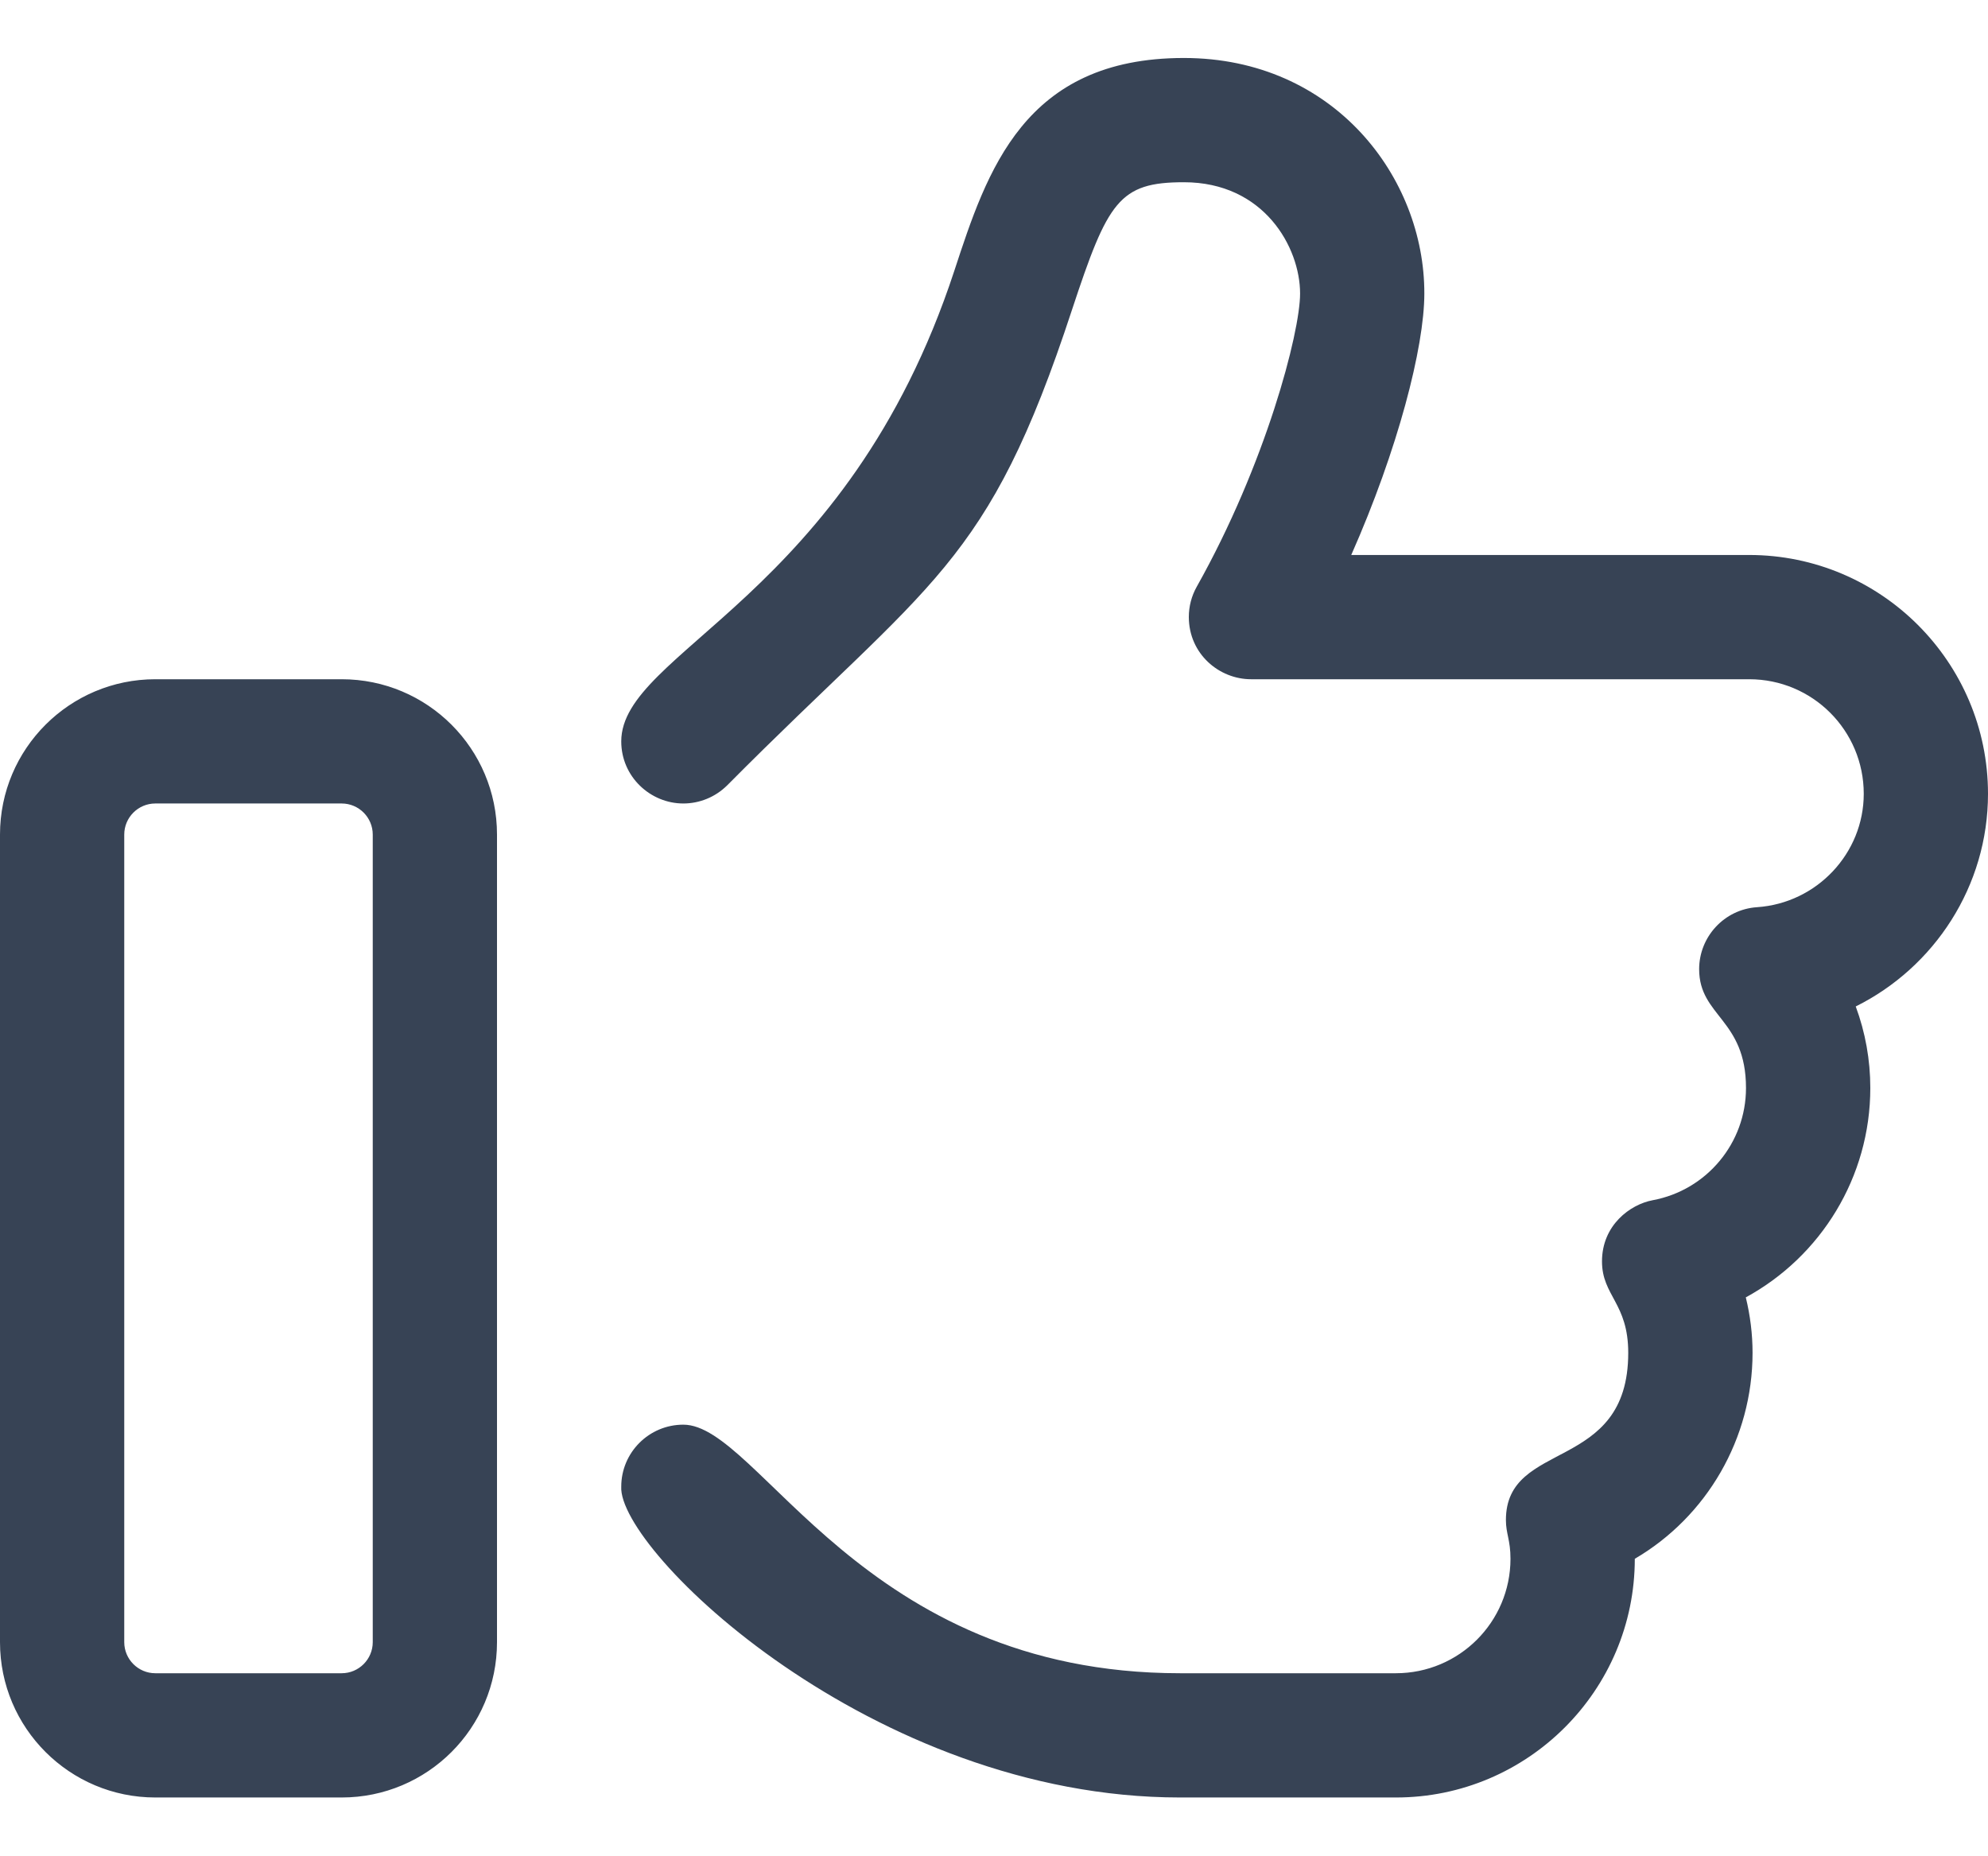
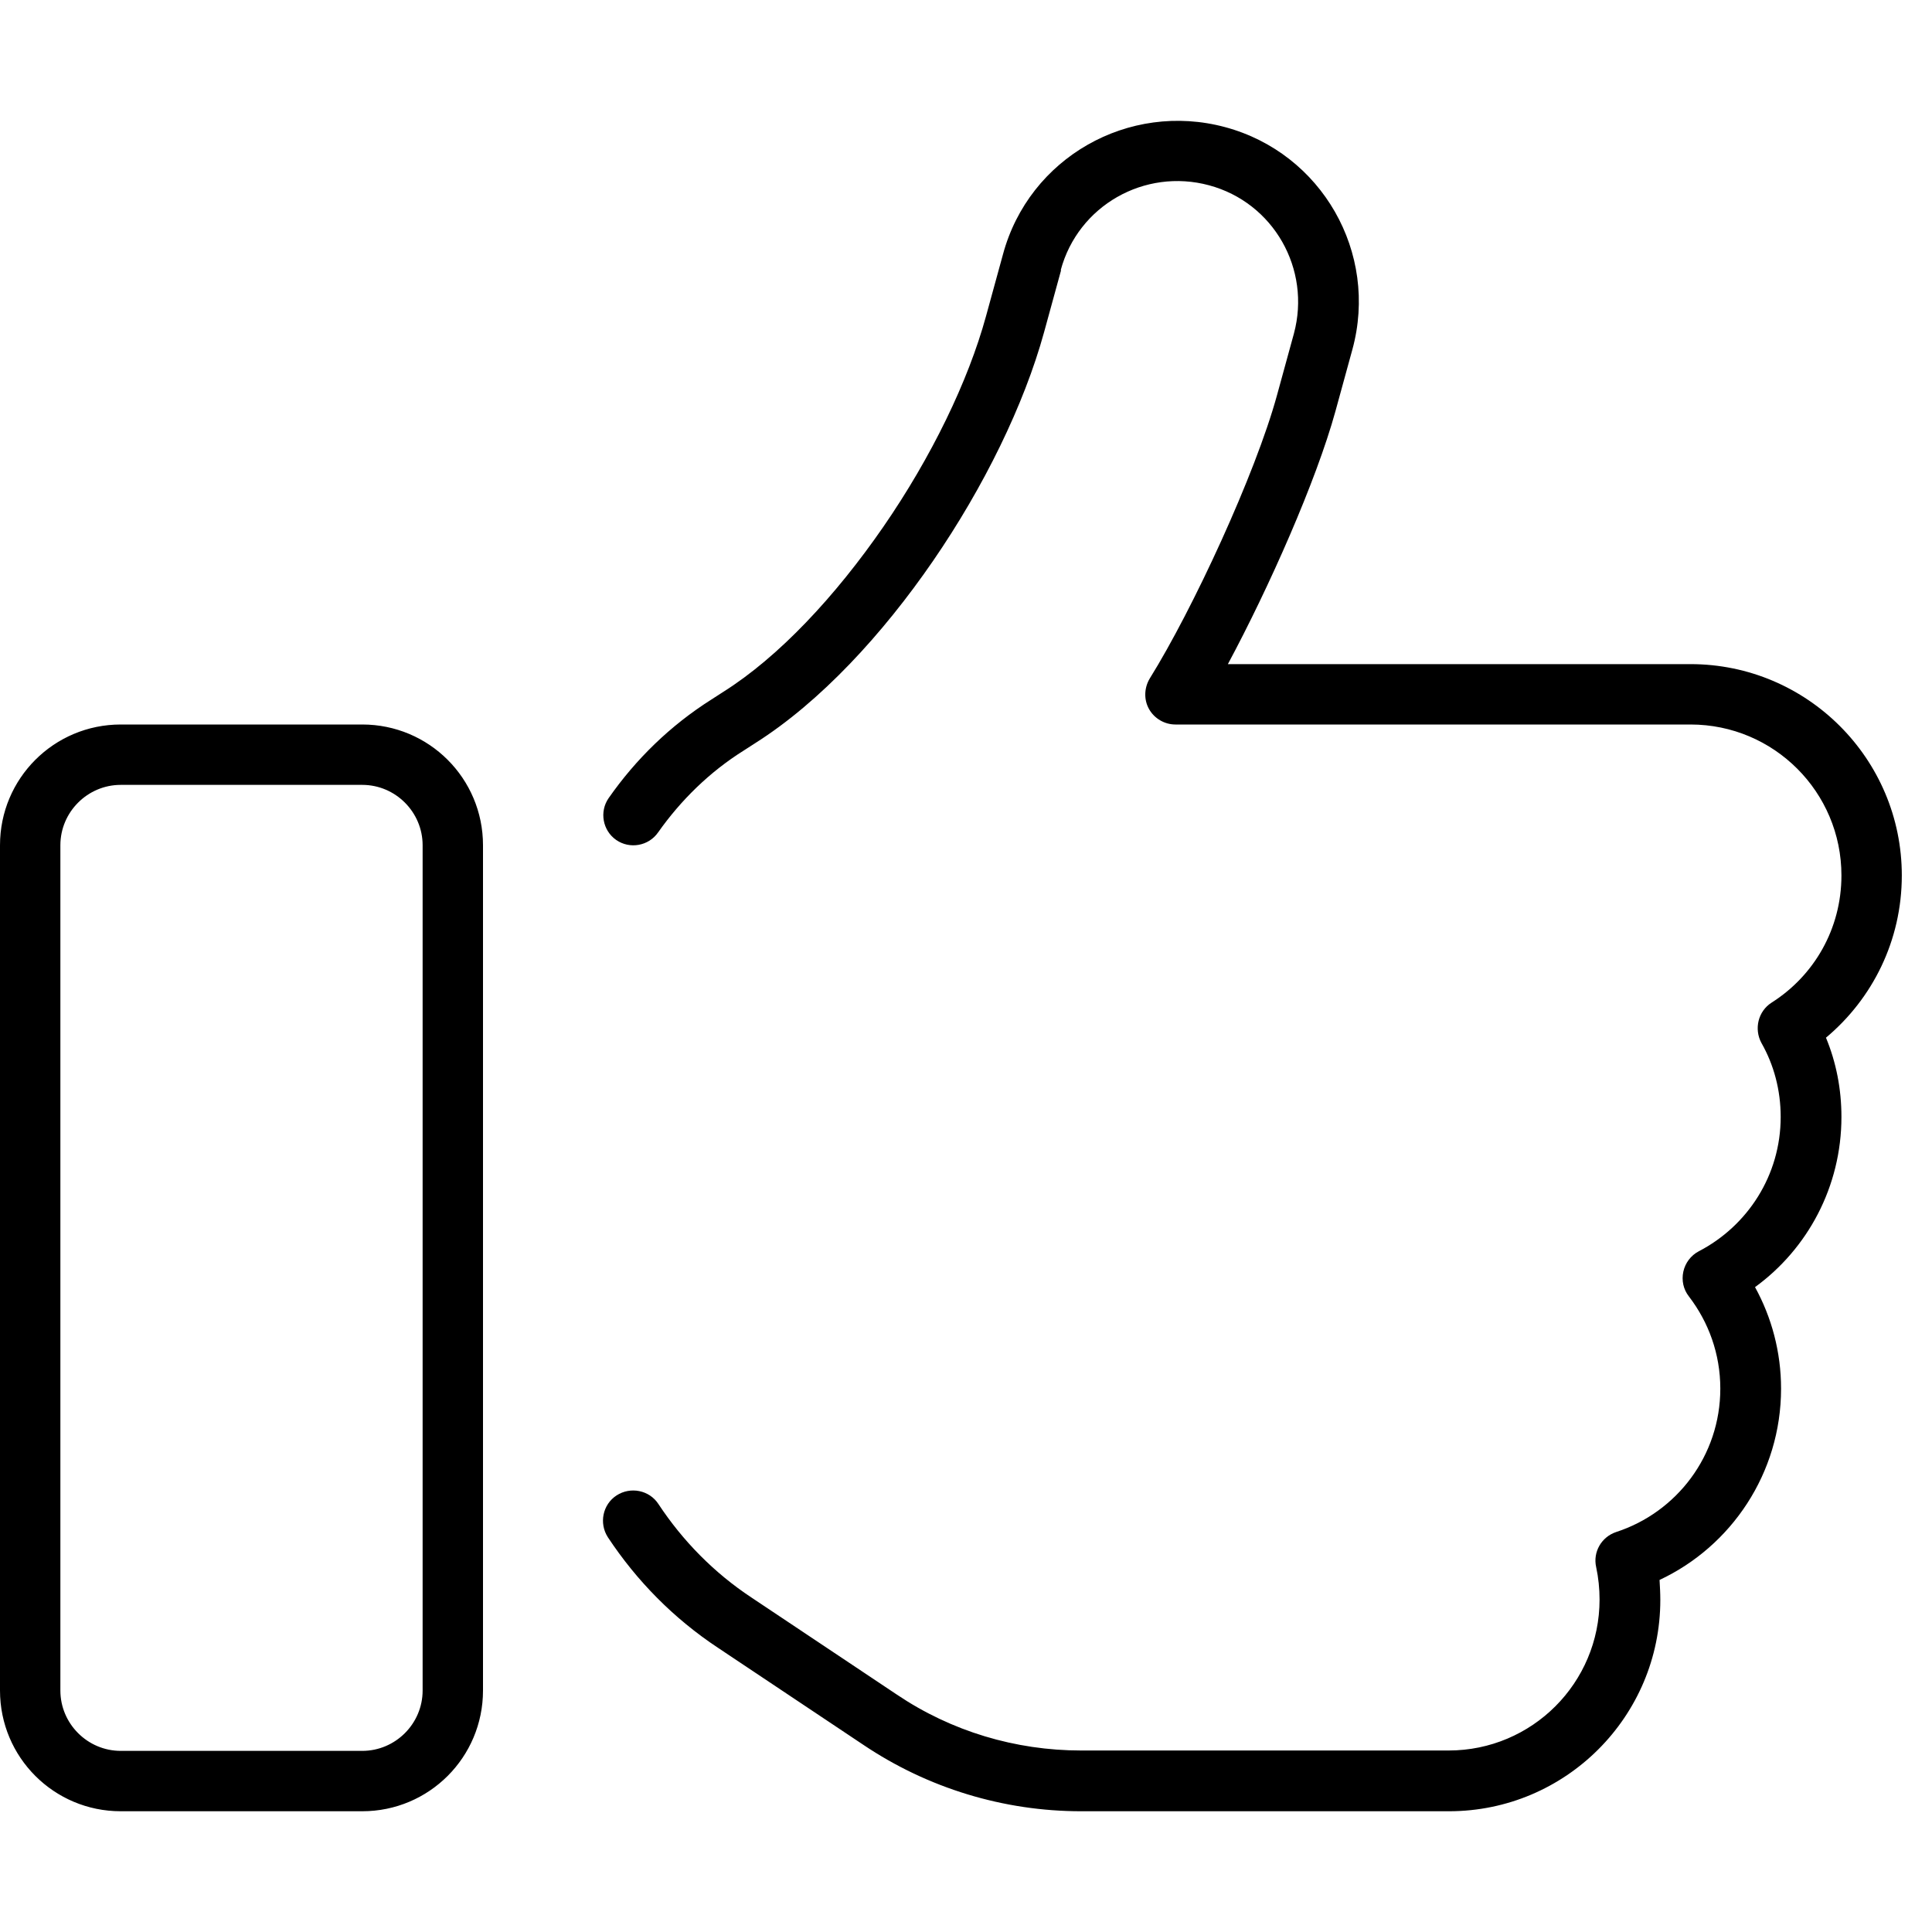
- <svg xmlns="http://www.w3.org/2000/svg" width="30" height="28" viewBox="0 0 30 28" fill="none">
-   <path d="M5.156 10.25H2.344C1.051 10.25 0 11.299 0 12.594V24.781C0 26.076 1.051 27.125 2.344 27.125H5.156C6.451 27.125 7.5 26.076 7.5 24.781V12.594C7.5 11.299 6.451 10.25 5.156 10.25ZM5.625 24.781C5.625 25.039 5.415 25.25 5.156 25.25H2.344C2.085 25.25 1.875 25.039 1.875 24.781V12.594C1.875 12.336 2.085 12.125 2.344 12.125H5.156C5.415 12.125 5.625 12.336 5.625 12.594V24.781ZM30 11.979C30 9.992 28.383 8.375 26.396 8.375H20.391C21.093 6.789 21.494 5.241 21.494 4.43C21.498 2.682 20.133 0.875 17.865 0.875C15.45 0.875 14.895 2.581 14.401 4.087C12.779 9.025 9.375 9.828 9.375 11.188C9.375 11.721 9.814 12.125 10.312 12.125C10.553 12.125 10.793 12.031 10.975 11.85C14.061 8.742 14.902 8.562 16.178 4.672C16.717 3.04 16.887 2.75 17.865 2.75C19.076 2.75 19.619 3.733 19.619 4.43C19.619 5.021 19.099 7.005 18.06 8.853C17.98 8.995 17.94 9.153 17.94 9.311C17.941 9.869 18.398 10.25 18.879 10.25H26.396C27.352 10.25 28.125 11.023 28.125 11.979C28.125 12.877 27.417 13.629 26.515 13.69C26.019 13.723 25.641 14.138 25.641 14.625C25.641 15.339 26.348 15.378 26.348 16.419C26.348 17.248 25.756 17.96 24.94 18.112C24.601 18.175 24.175 18.488 24.175 19.035C24.175 19.556 24.571 19.663 24.571 20.415C24.571 22.233 22.725 21.712 22.725 22.938C22.725 23.145 22.794 23.238 22.794 23.524C22.793 24.477 22.02 25.25 21.064 25.25H17.807C13.001 25.25 11.461 21.499 10.312 21.499C9.793 21.499 9.375 21.92 9.375 22.434C9.322 23.393 13.16 27.125 17.807 27.125H21.066C23.053 27.125 24.67 25.509 24.67 23.523C25.757 22.887 26.447 21.707 26.447 20.414C26.447 20.133 26.412 19.852 26.345 19.578C27.477 18.962 28.224 17.764 28.224 16.418C28.224 15.995 28.149 15.579 28.004 15.188C29.191 14.598 30 13.373 30 11.979Z" fill="#374355" />
+ <svg xmlns="http://www.w3.org/2000/svg" viewBox="0 0 512 512">
+   <path d="M281.1 71.6c4.6-17.1 22.2-27.1 39.3-22.5s27.1 22.2 22.5 39.3l-4.5 16.4c-5.7 20.8-22.3 56.7-33.7 75c-1.5 2.5-1.6 5.6-.2 8.1s4.1 4.1 7 4.1H448c22.1 0 40 17.9 40 40c0 14.2-7.3 26.6-18.5 33.7c-3.6 2.3-4.7 7-2.7 10.7c3.3 5.8 5.1 12.5 5.1 19.6c0 15.5-8.8 28.9-21.7 35.6c-2.1 1.1-3.6 3.1-4.1 5.4s0 4.7 1.5 6.6c5.2 6.8 8.3 15.2 8.3 24.4c0 17.8-11.6 32.8-27.6 38c-3.9 1.3-6.2 5.3-5.3 9.3c.6 2.8 .9 5.7 .9 8.6c0 22.1-17.9 40-40 40H286.5c-17.4 0-34.4-5.1-48.8-14.8l-38.5-25.7c-10-6.6-18.3-15.1-24.7-24.8c-2.4-3.7-7.4-4.7-11.1-2.3s-4.7 7.4-2.3 11.1c7.6 11.5 17.4 21.5 29.2 29.3l38.5 25.7C245.9 473.9 266 480 286.5 480H384c30.9 0 56-25.1 56-56c0-1.8-.1-3.5-.2-5.3c19-8.9 32.2-28.3 32.2-50.7c0-9.7-2.5-18.9-6.9-26.9C479 331 488 314.5 488 296c0-7.4-1.4-14.5-4.1-21c12.3-10.3 20.1-25.7 20.1-43c0-30.9-25.1-56-56-56H325.4c10.9-20.3 23.4-48.5 28.5-67l4.5-16.4c7-25.6-8.1-52-33.7-58.9s-52 8.1-58.9 33.7l-4.5 16.4c-4.7 17.2-14.5 37.4-27.2 55.8c-12.7 18.4-27.7 34.5-42.5 43.8l-3.1 2c-10.9 6.9-20 15.8-27.2 26.1c-2.5 3.6-1.6 8.6 2 11.1s8.6 1.6 11.1-2c6-8.5 13.6-16 22.7-21.7l3.1-2c17.2-10.9 33.7-28.8 47.1-48.3c13.4-19.5 24.1-41.3 29.4-60.6l4.5-16.4zM32 208H96c8.8 0 16 7.2 16 16V448c0 8.8-7.2 16-16 16H32c-8.8 0-16-7.2-16-16V224c0-8.8 7.2-16 16-16zM0 224V448c0 17.7 14.3 32 32 32H96c17.7 0 32-14.3 32-32V224c0-17.7-14.3-32-32-32H32c-17.7 0-32 14.3-32 32z" />
</svg>
